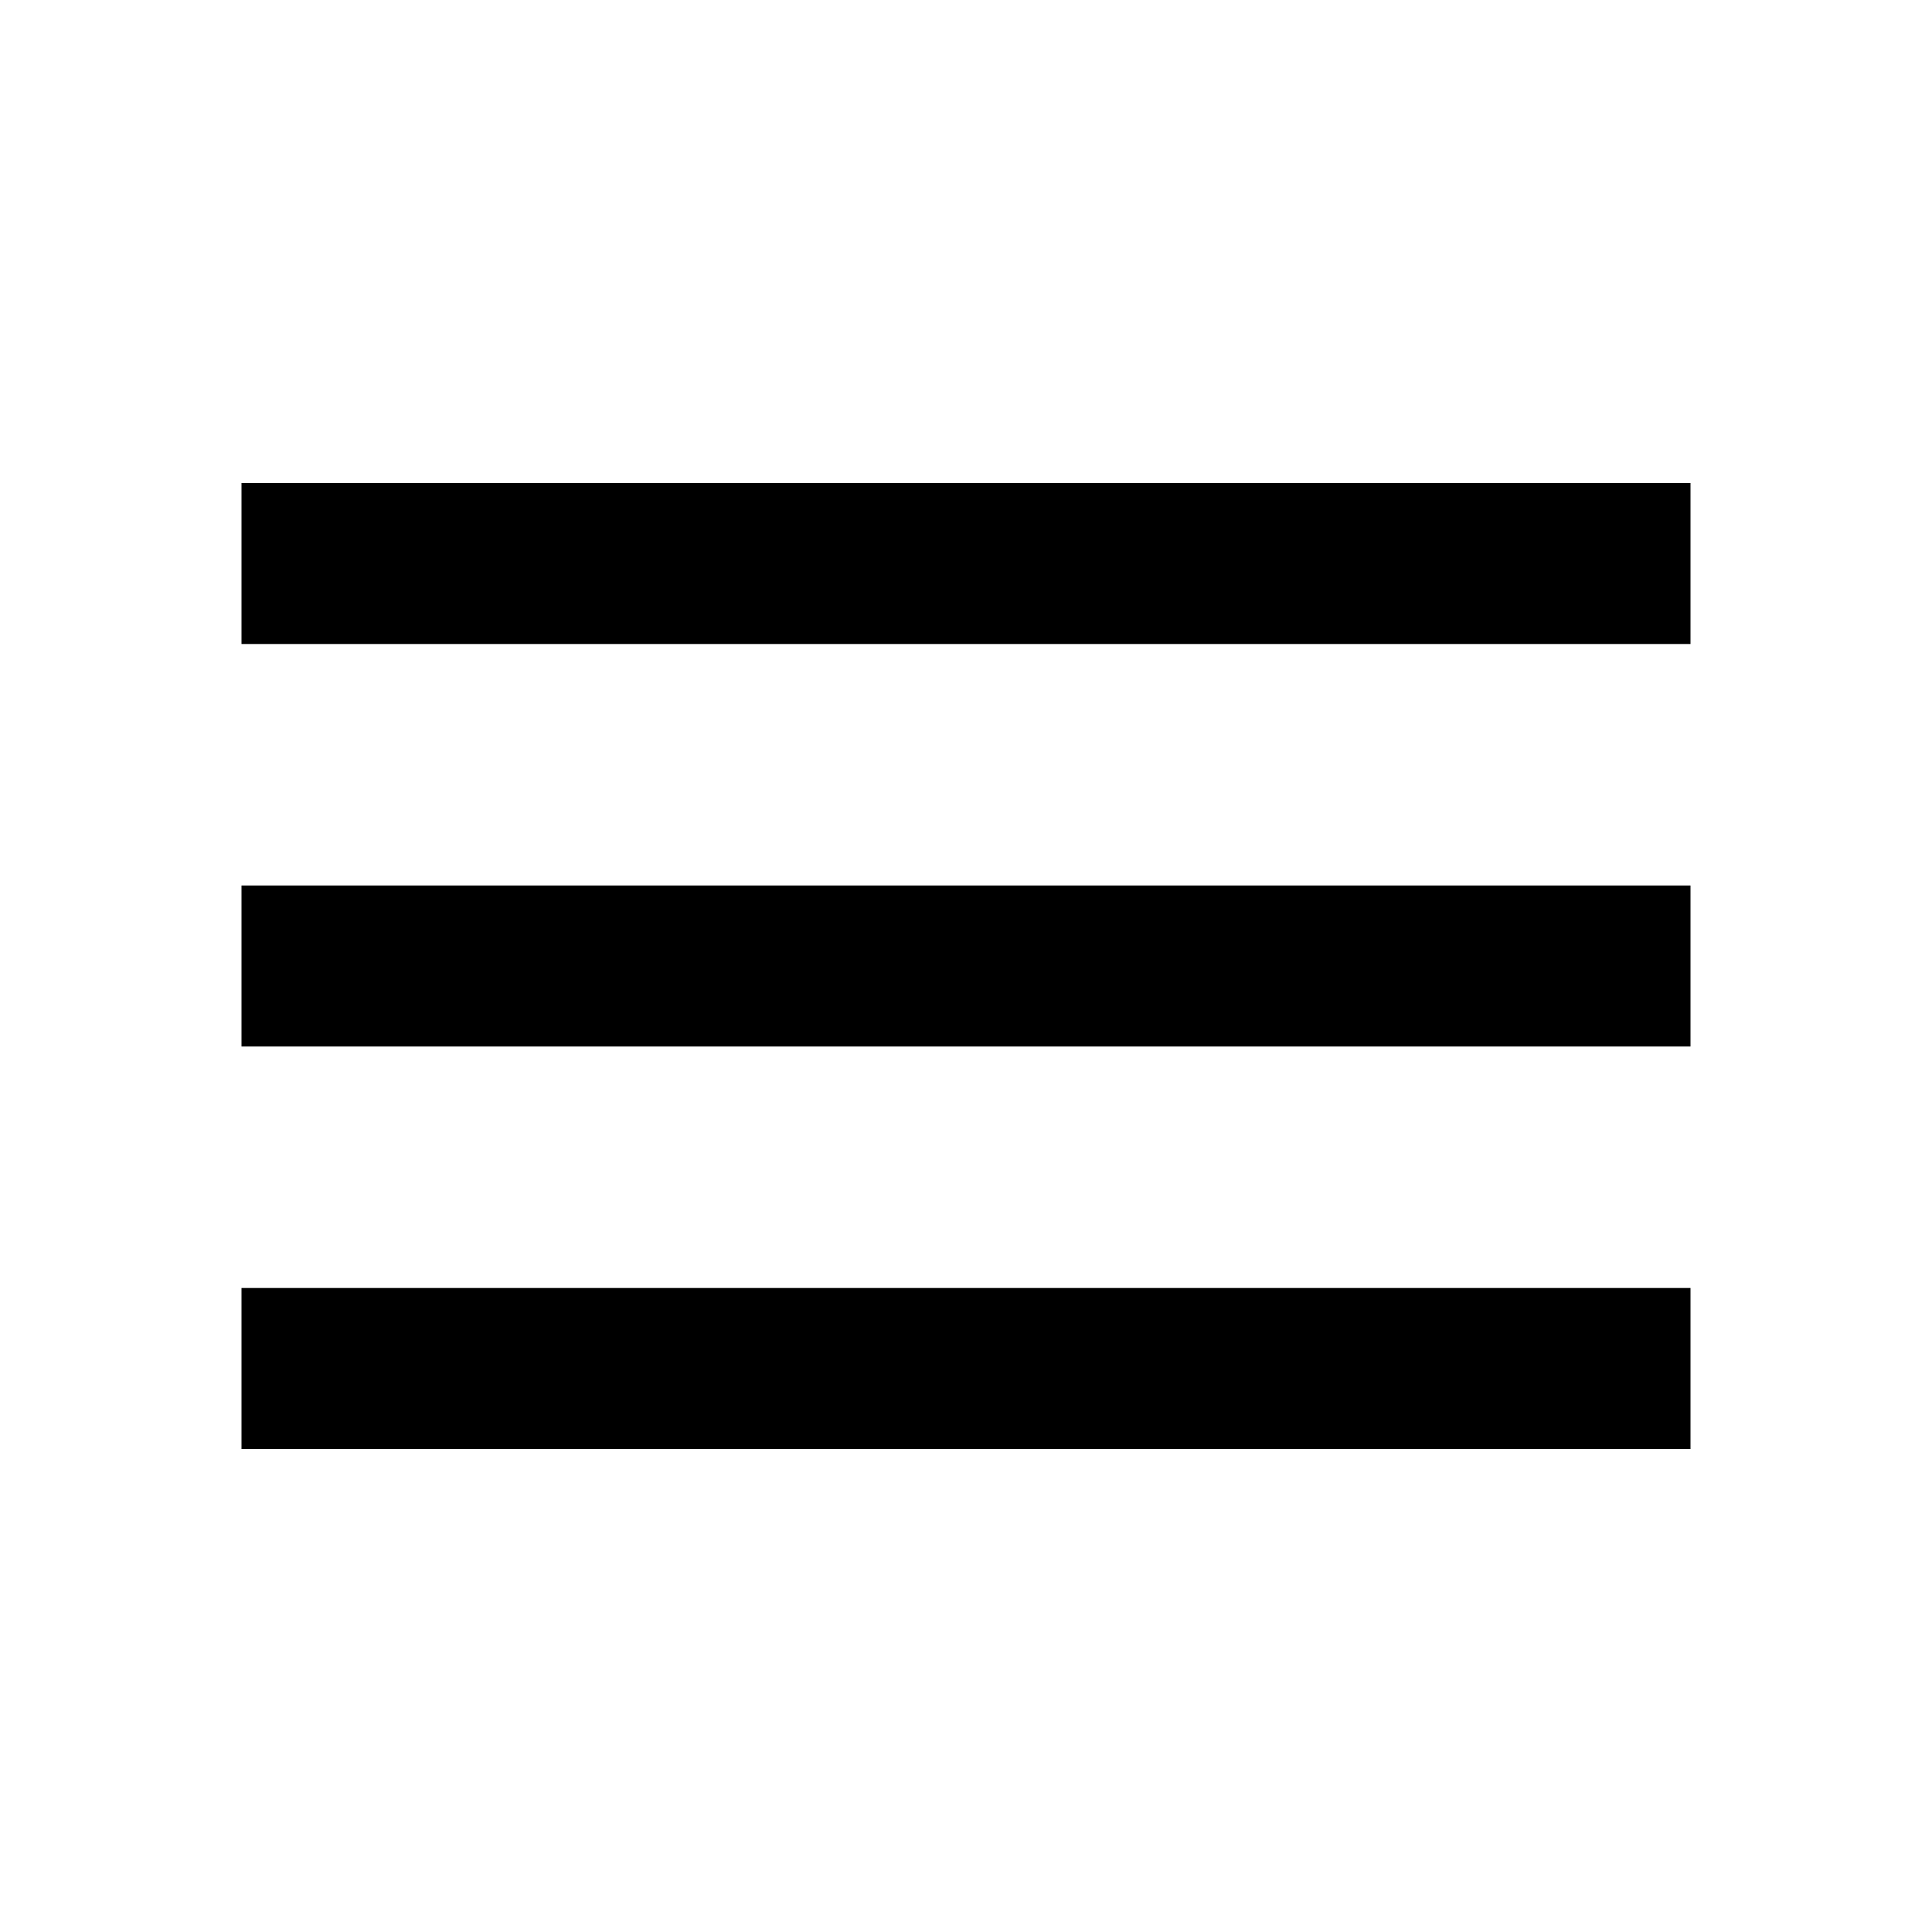
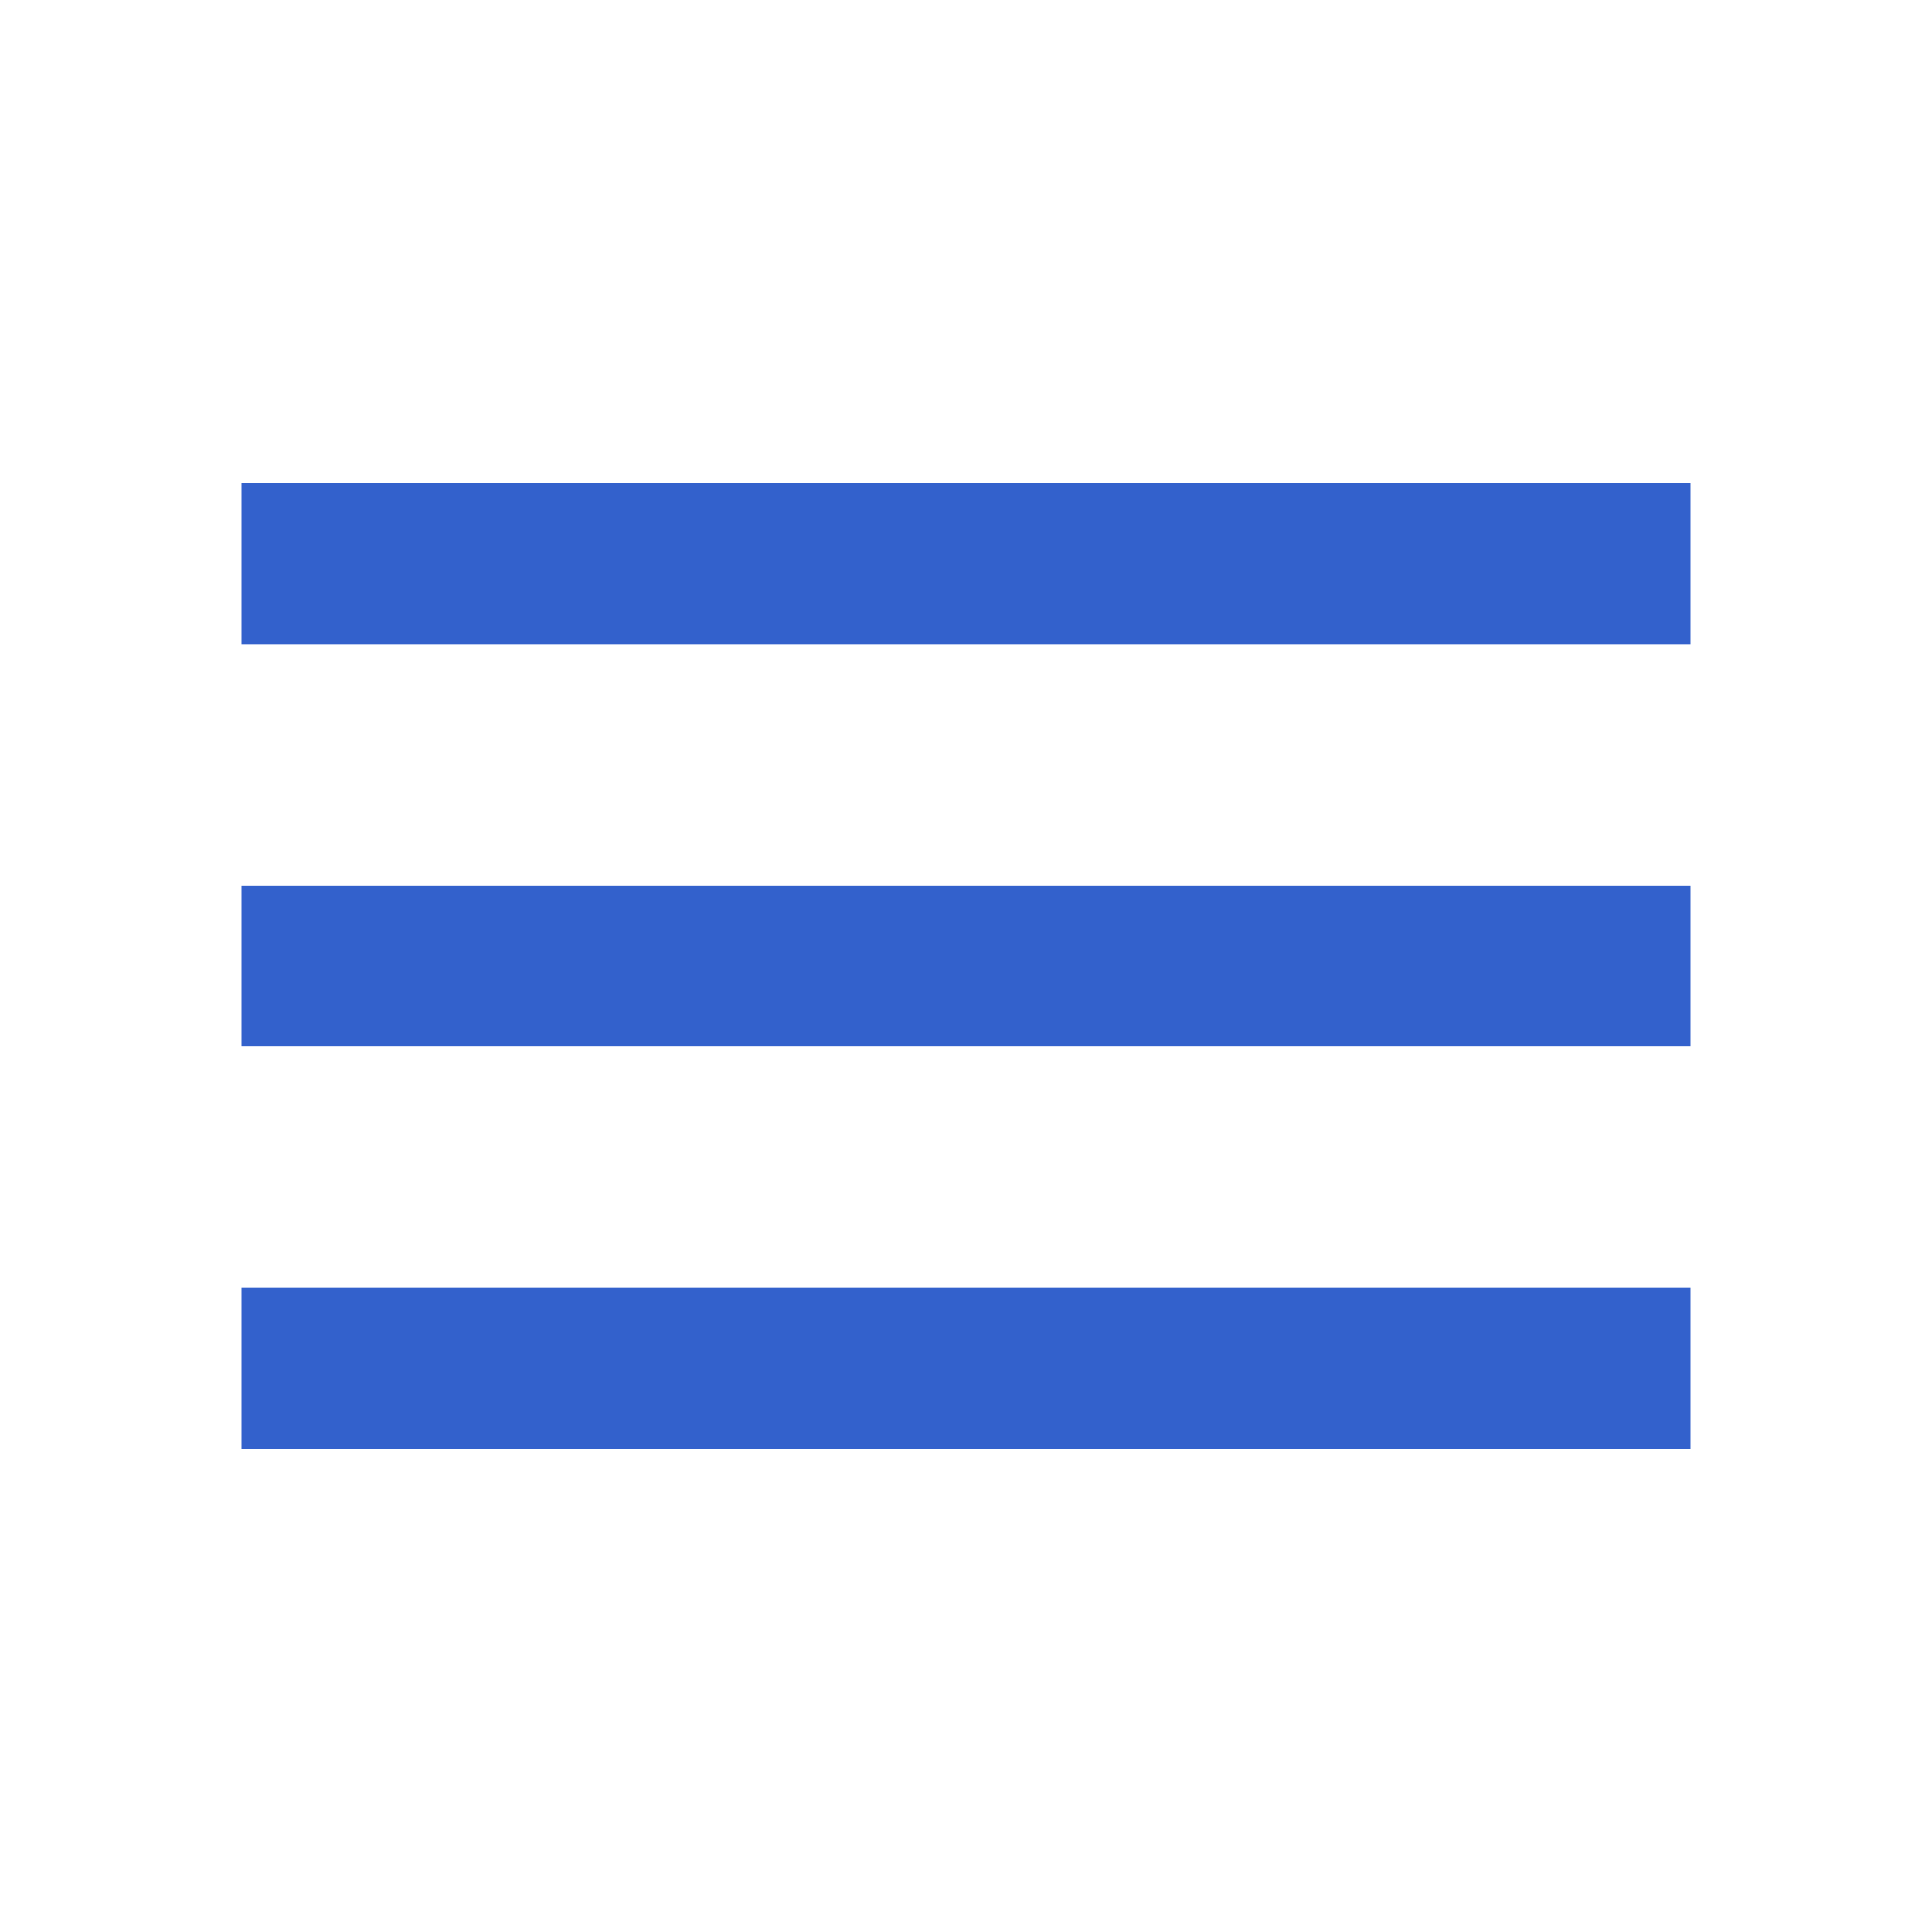
- <svg xmlns="http://www.w3.org/2000/svg" class="icon-menu" viewBox="0 0 24 24">
+ <svg xmlns="http://www.w3.org/2000/svg" class="icon-menu" viewBox="0 0 24 24" fill="#3361cc">
  <rect x="0" fill="none" width="24" height="24" />
  <g>
    <path d="M21,11H3v2H21Zm0-5H3V8H21Zm0,10H3v2H21Z" />
  </g>
</svg>
